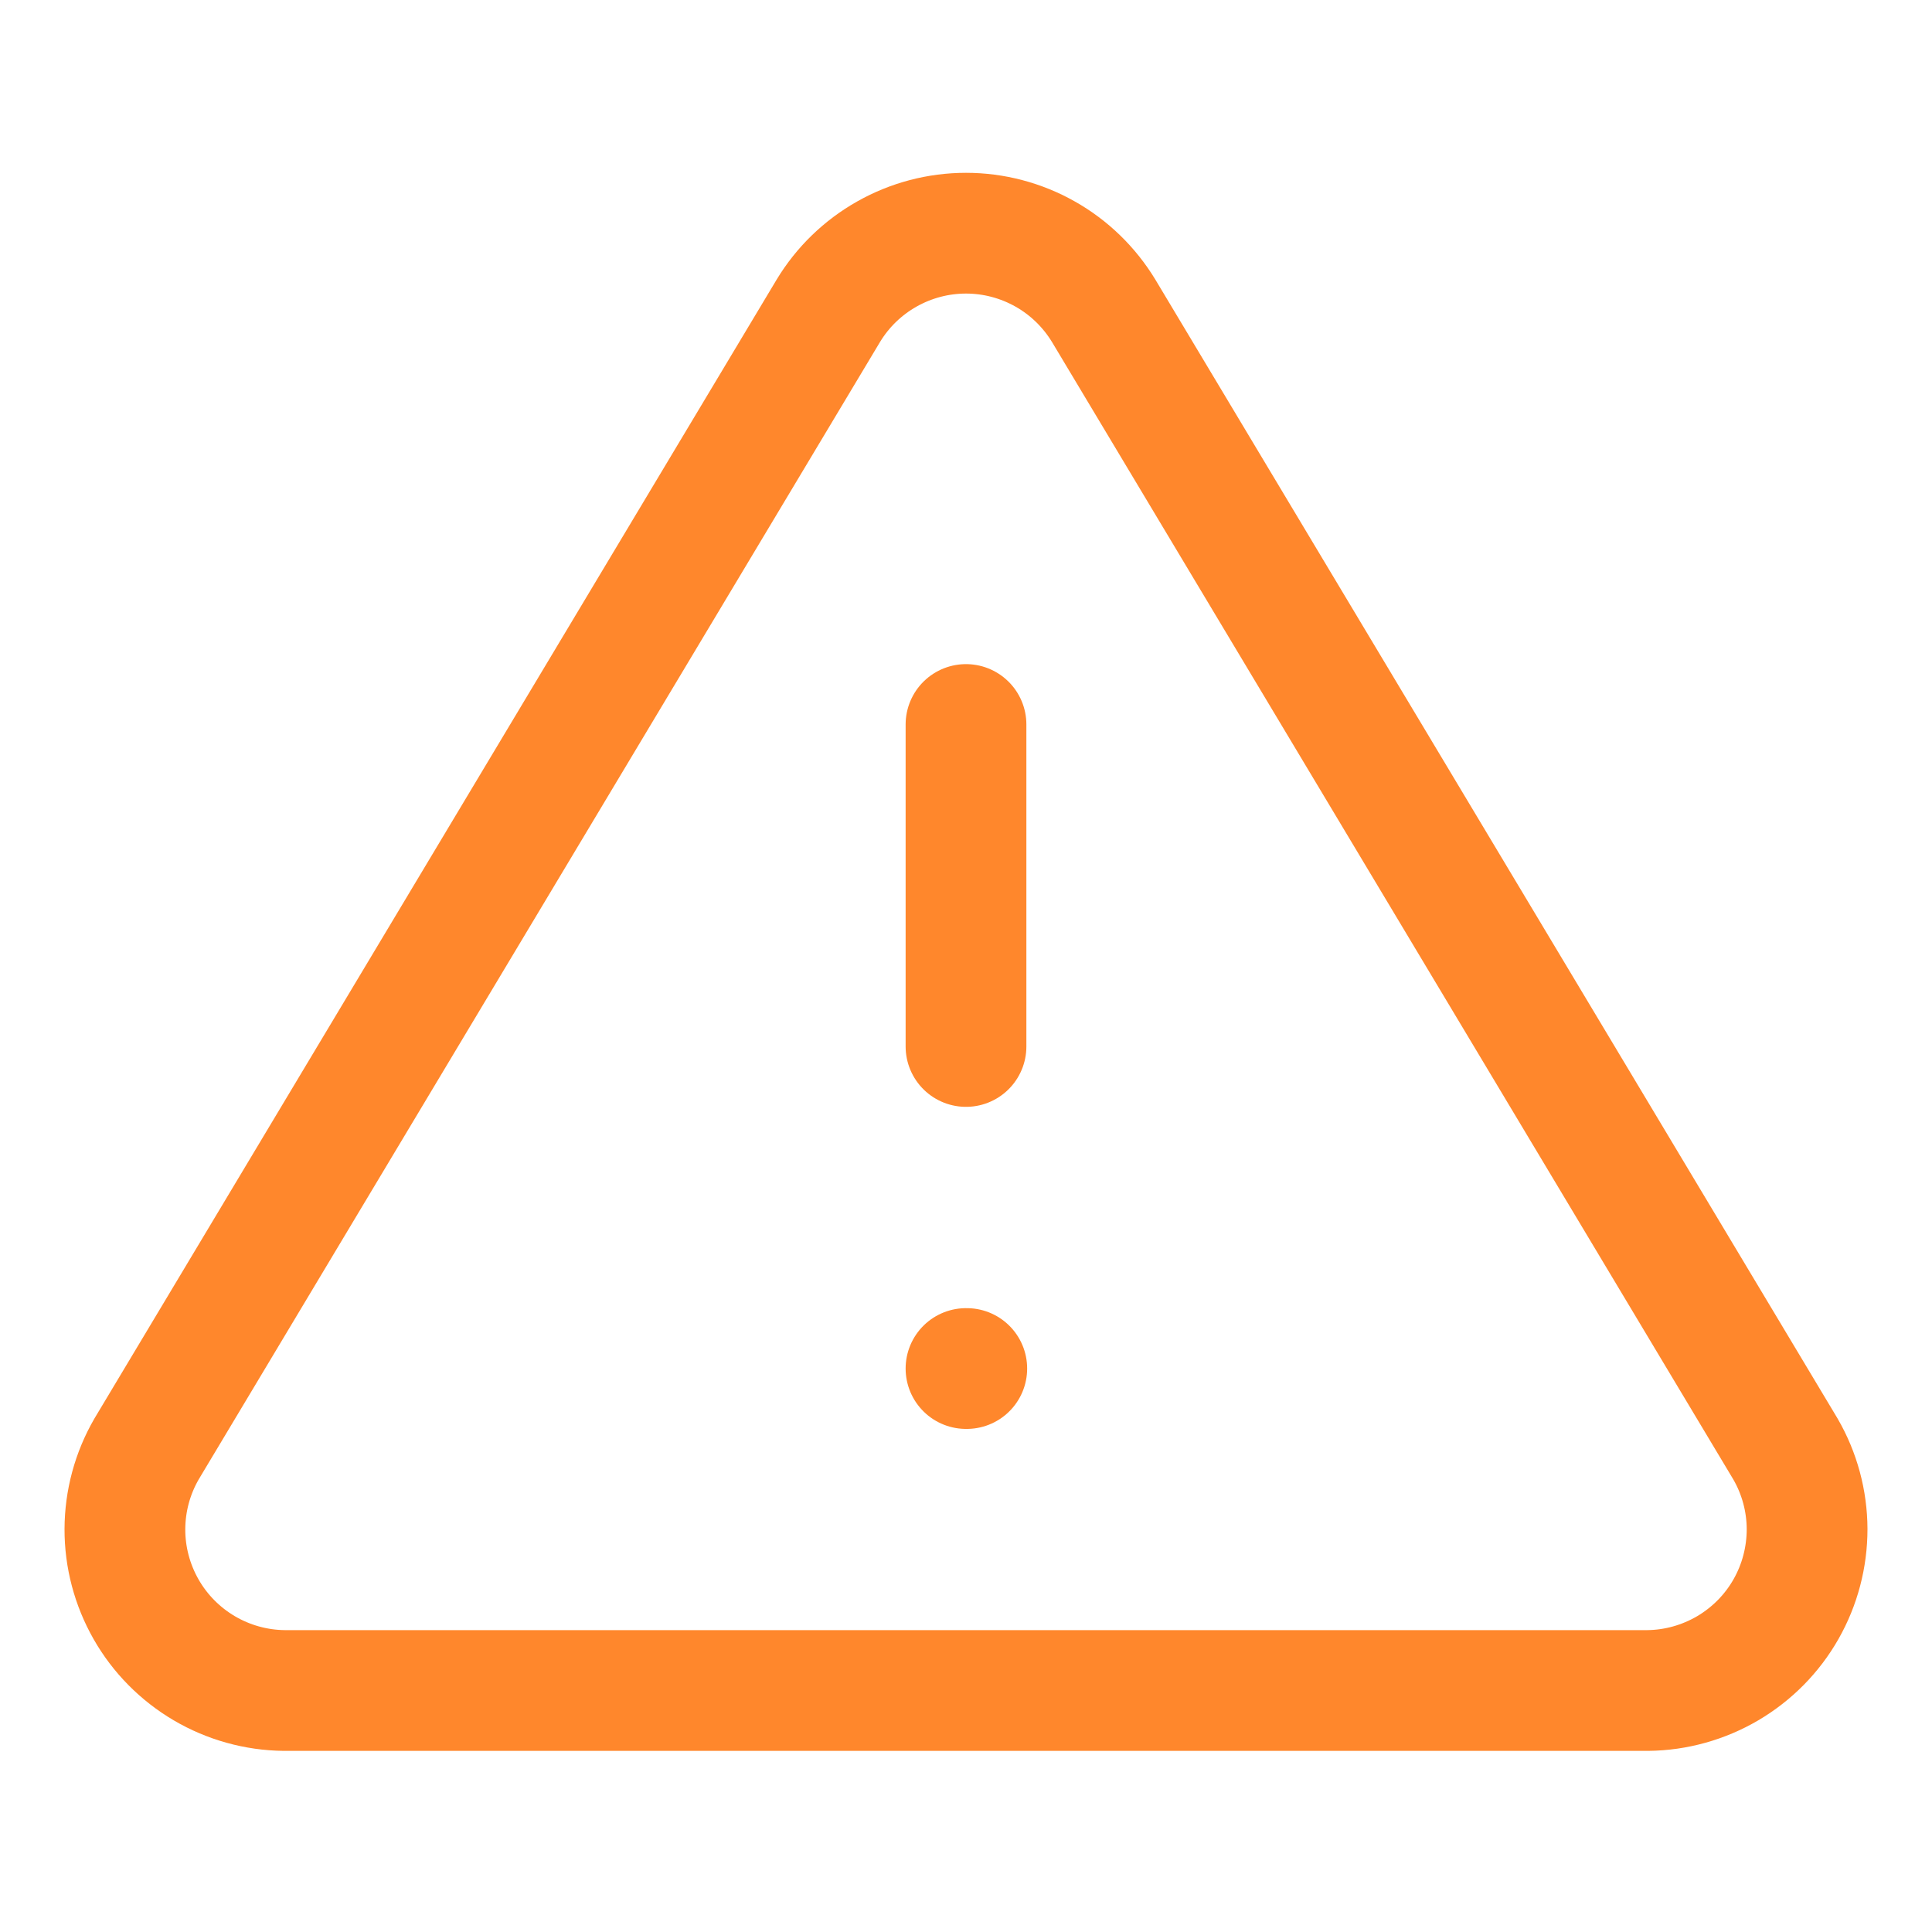
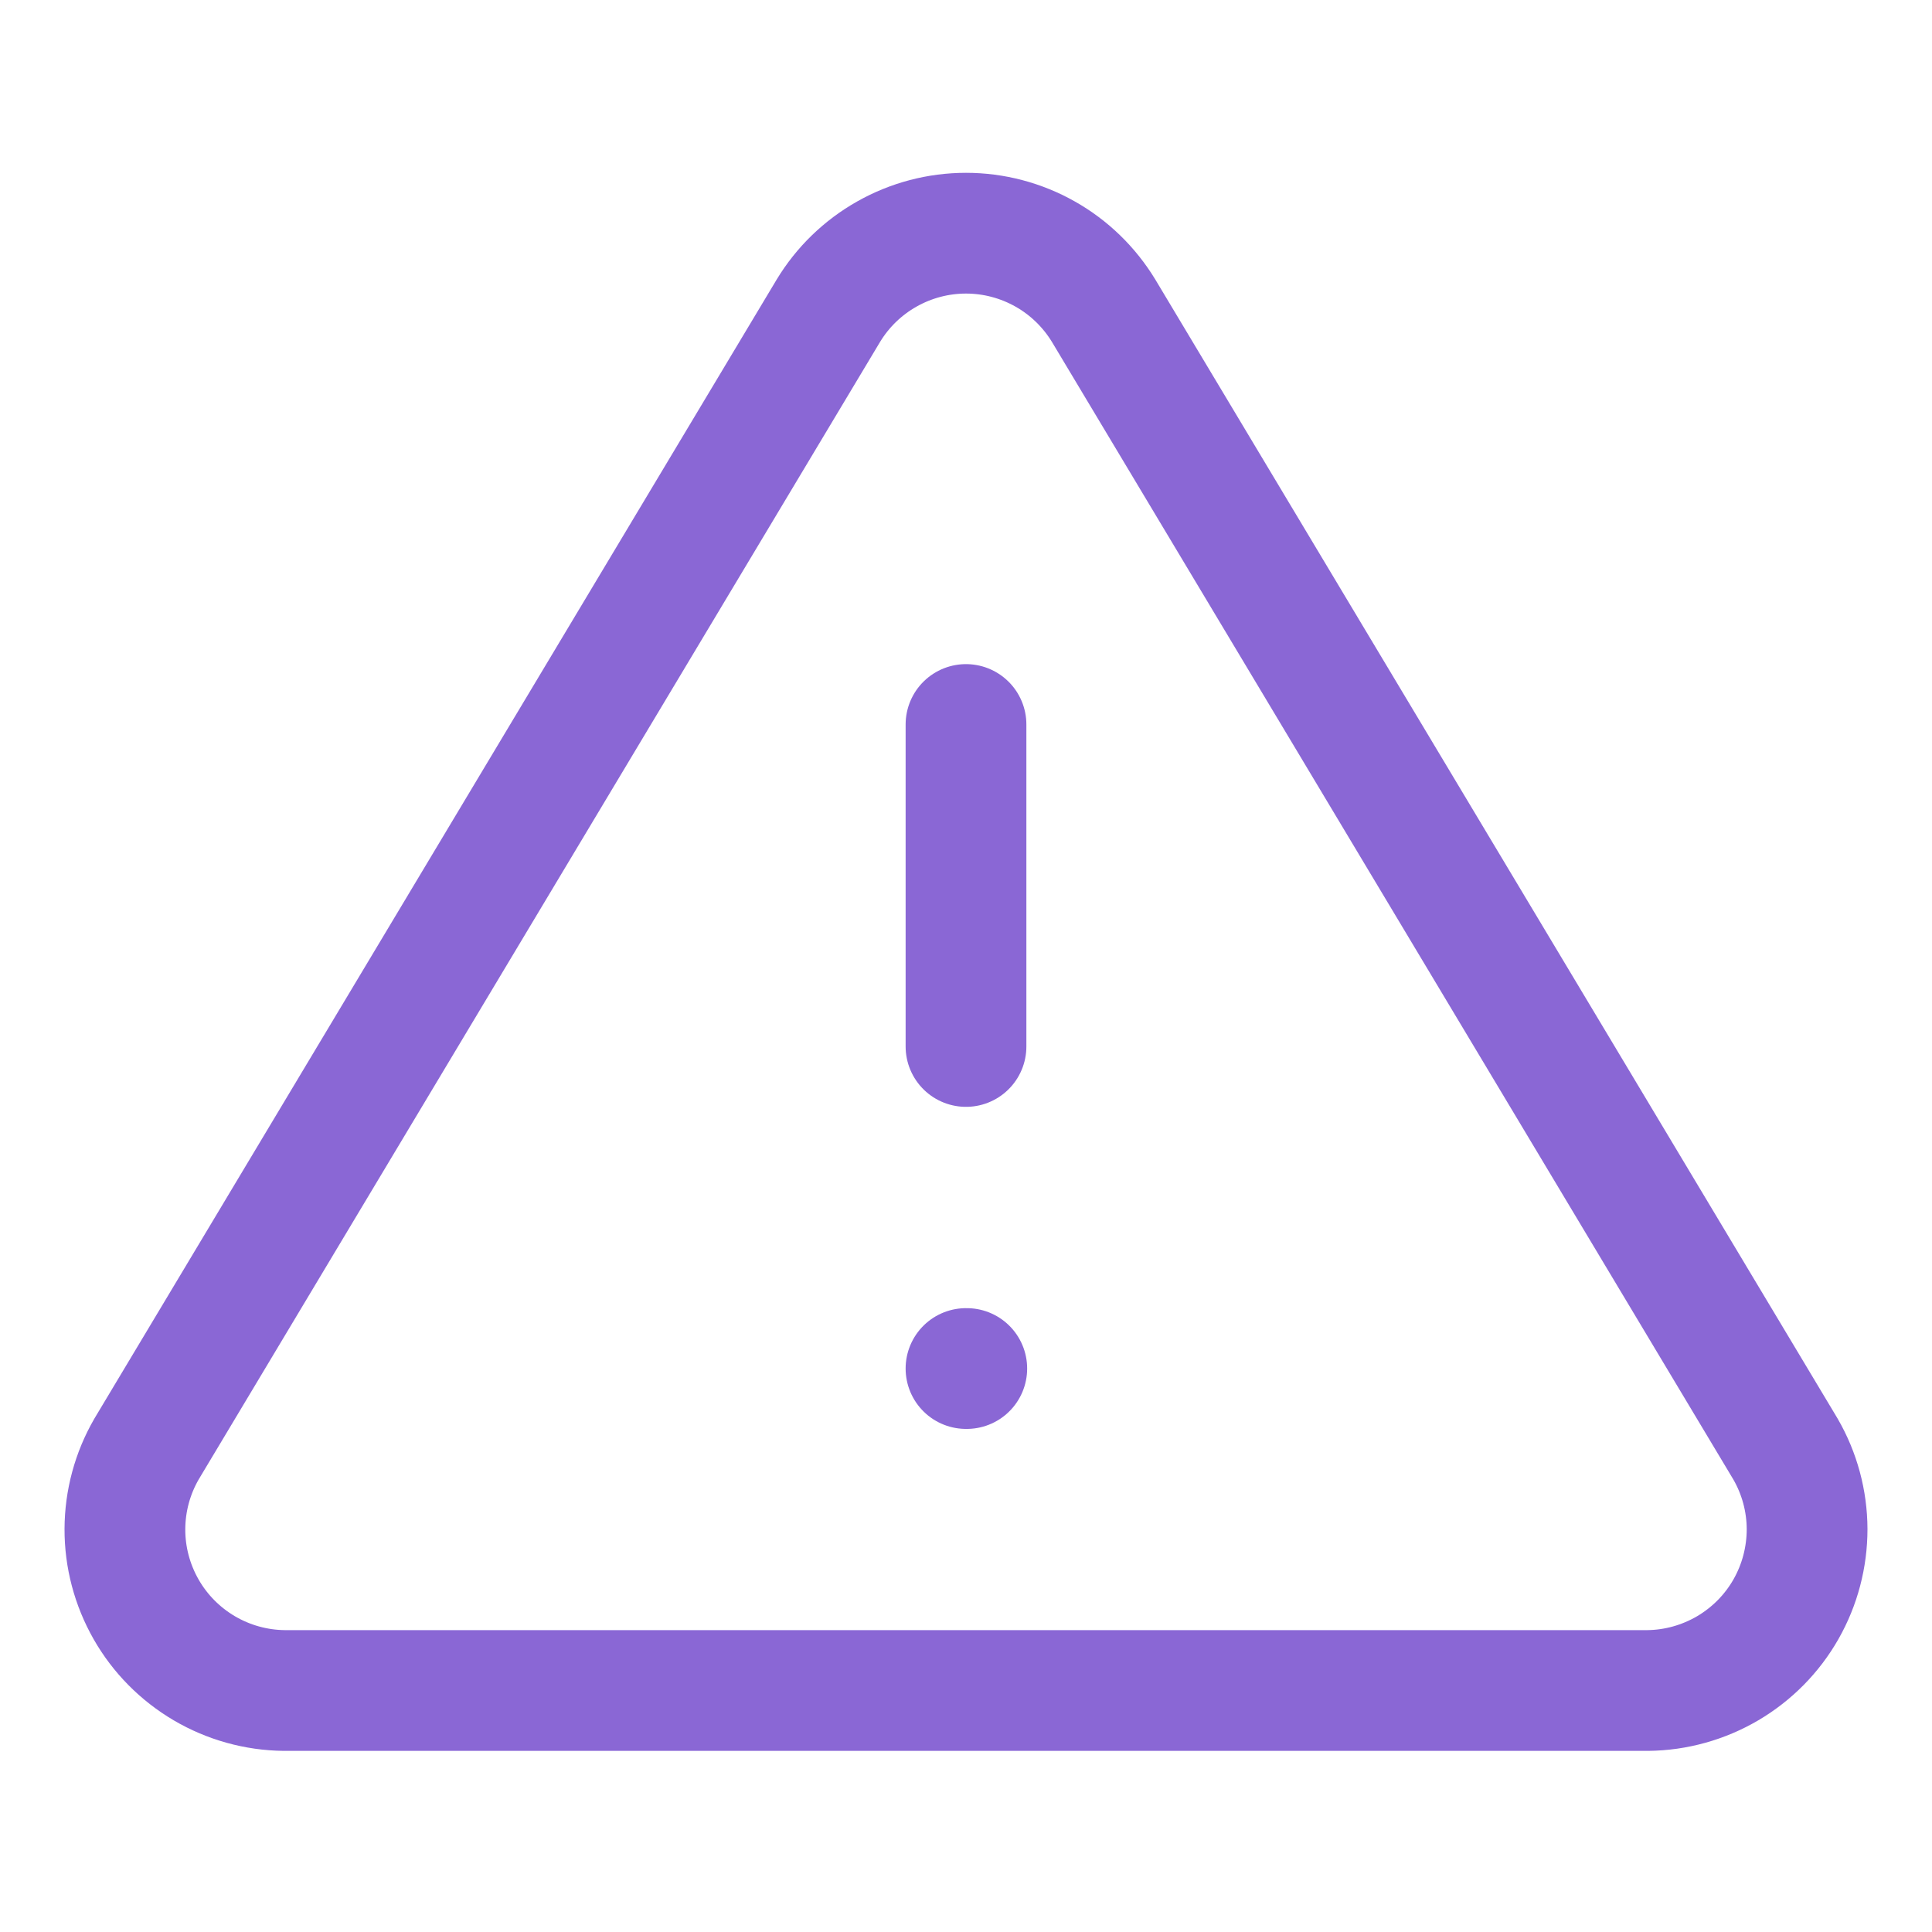
<svg xmlns="http://www.w3.org/2000/svg" width="20" height="20" viewBox="0 0 20 20" fill="none">
-   <path d="M8.575 3.217L1.517 15C1.371 15.252 1.294 15.538 1.293 15.829C1.292 16.12 1.368 16.406 1.512 16.659C1.656 16.912 1.864 17.122 2.115 17.27C2.365 17.417 2.651 17.497 2.942 17.5H17.058C17.349 17.497 17.634 17.417 17.885 17.27C18.136 17.122 18.344 16.912 18.488 16.659C18.632 16.406 18.707 16.12 18.707 15.829C18.706 15.538 18.629 15.252 18.483 15L11.425 3.217C11.276 2.972 11.067 2.769 10.818 2.629C10.568 2.488 10.286 2.414 10 2.414C9.713 2.414 9.432 2.488 9.182 2.629C8.933 2.769 8.723 2.972 8.575 3.217V3.217Z" stroke="#FF872C" stroke-width="1.25" stroke-linecap="round" stroke-linejoin="round" />
-   <path d="M10 7.5V10.833" stroke="#FF872C" stroke-width="1.25" stroke-linecap="round" stroke-linejoin="round" />
-   <path d="M10 14.167H10.008" stroke="#FF872C" stroke-width="1.25" stroke-linecap="round" stroke-linejoin="round" />
+   <path d="M8.575 3.217L1.517 15C1.371 15.252 1.294 15.538 1.293 15.829C1.292 16.12 1.368 16.406 1.512 16.659C1.656 16.912 1.864 17.122 2.115 17.27C2.365 17.417 2.651 17.497 2.942 17.5H17.058C17.349 17.497 17.634 17.417 17.885 17.27C18.136 17.122 18.344 16.912 18.488 16.659C18.632 16.406 18.707 16.12 18.707 15.829C18.706 15.538 18.629 15.252 18.483 15L11.425 3.217C11.276 2.972 11.067 2.769 10.818 2.629C10.568 2.488 10.286 2.414 10 2.414C9.713 2.414 9.432 2.488 9.182 2.629C8.933 2.769 8.723 2.972 8.575 3.217V3.217Z" stroke="#8a67d5" stroke-width="1.25" stroke-linecap="round" stroke-linejoin="round" />
+   <path d="M10 7.5V10.833" stroke="#8a67d5" stroke-width="1.25" stroke-linecap="round" stroke-linejoin="round" />
+   <path d="M10 14.167H10.008" stroke="#8a67d5" stroke-width="1.25" stroke-linecap="round" stroke-linejoin="round" />
</svg>
